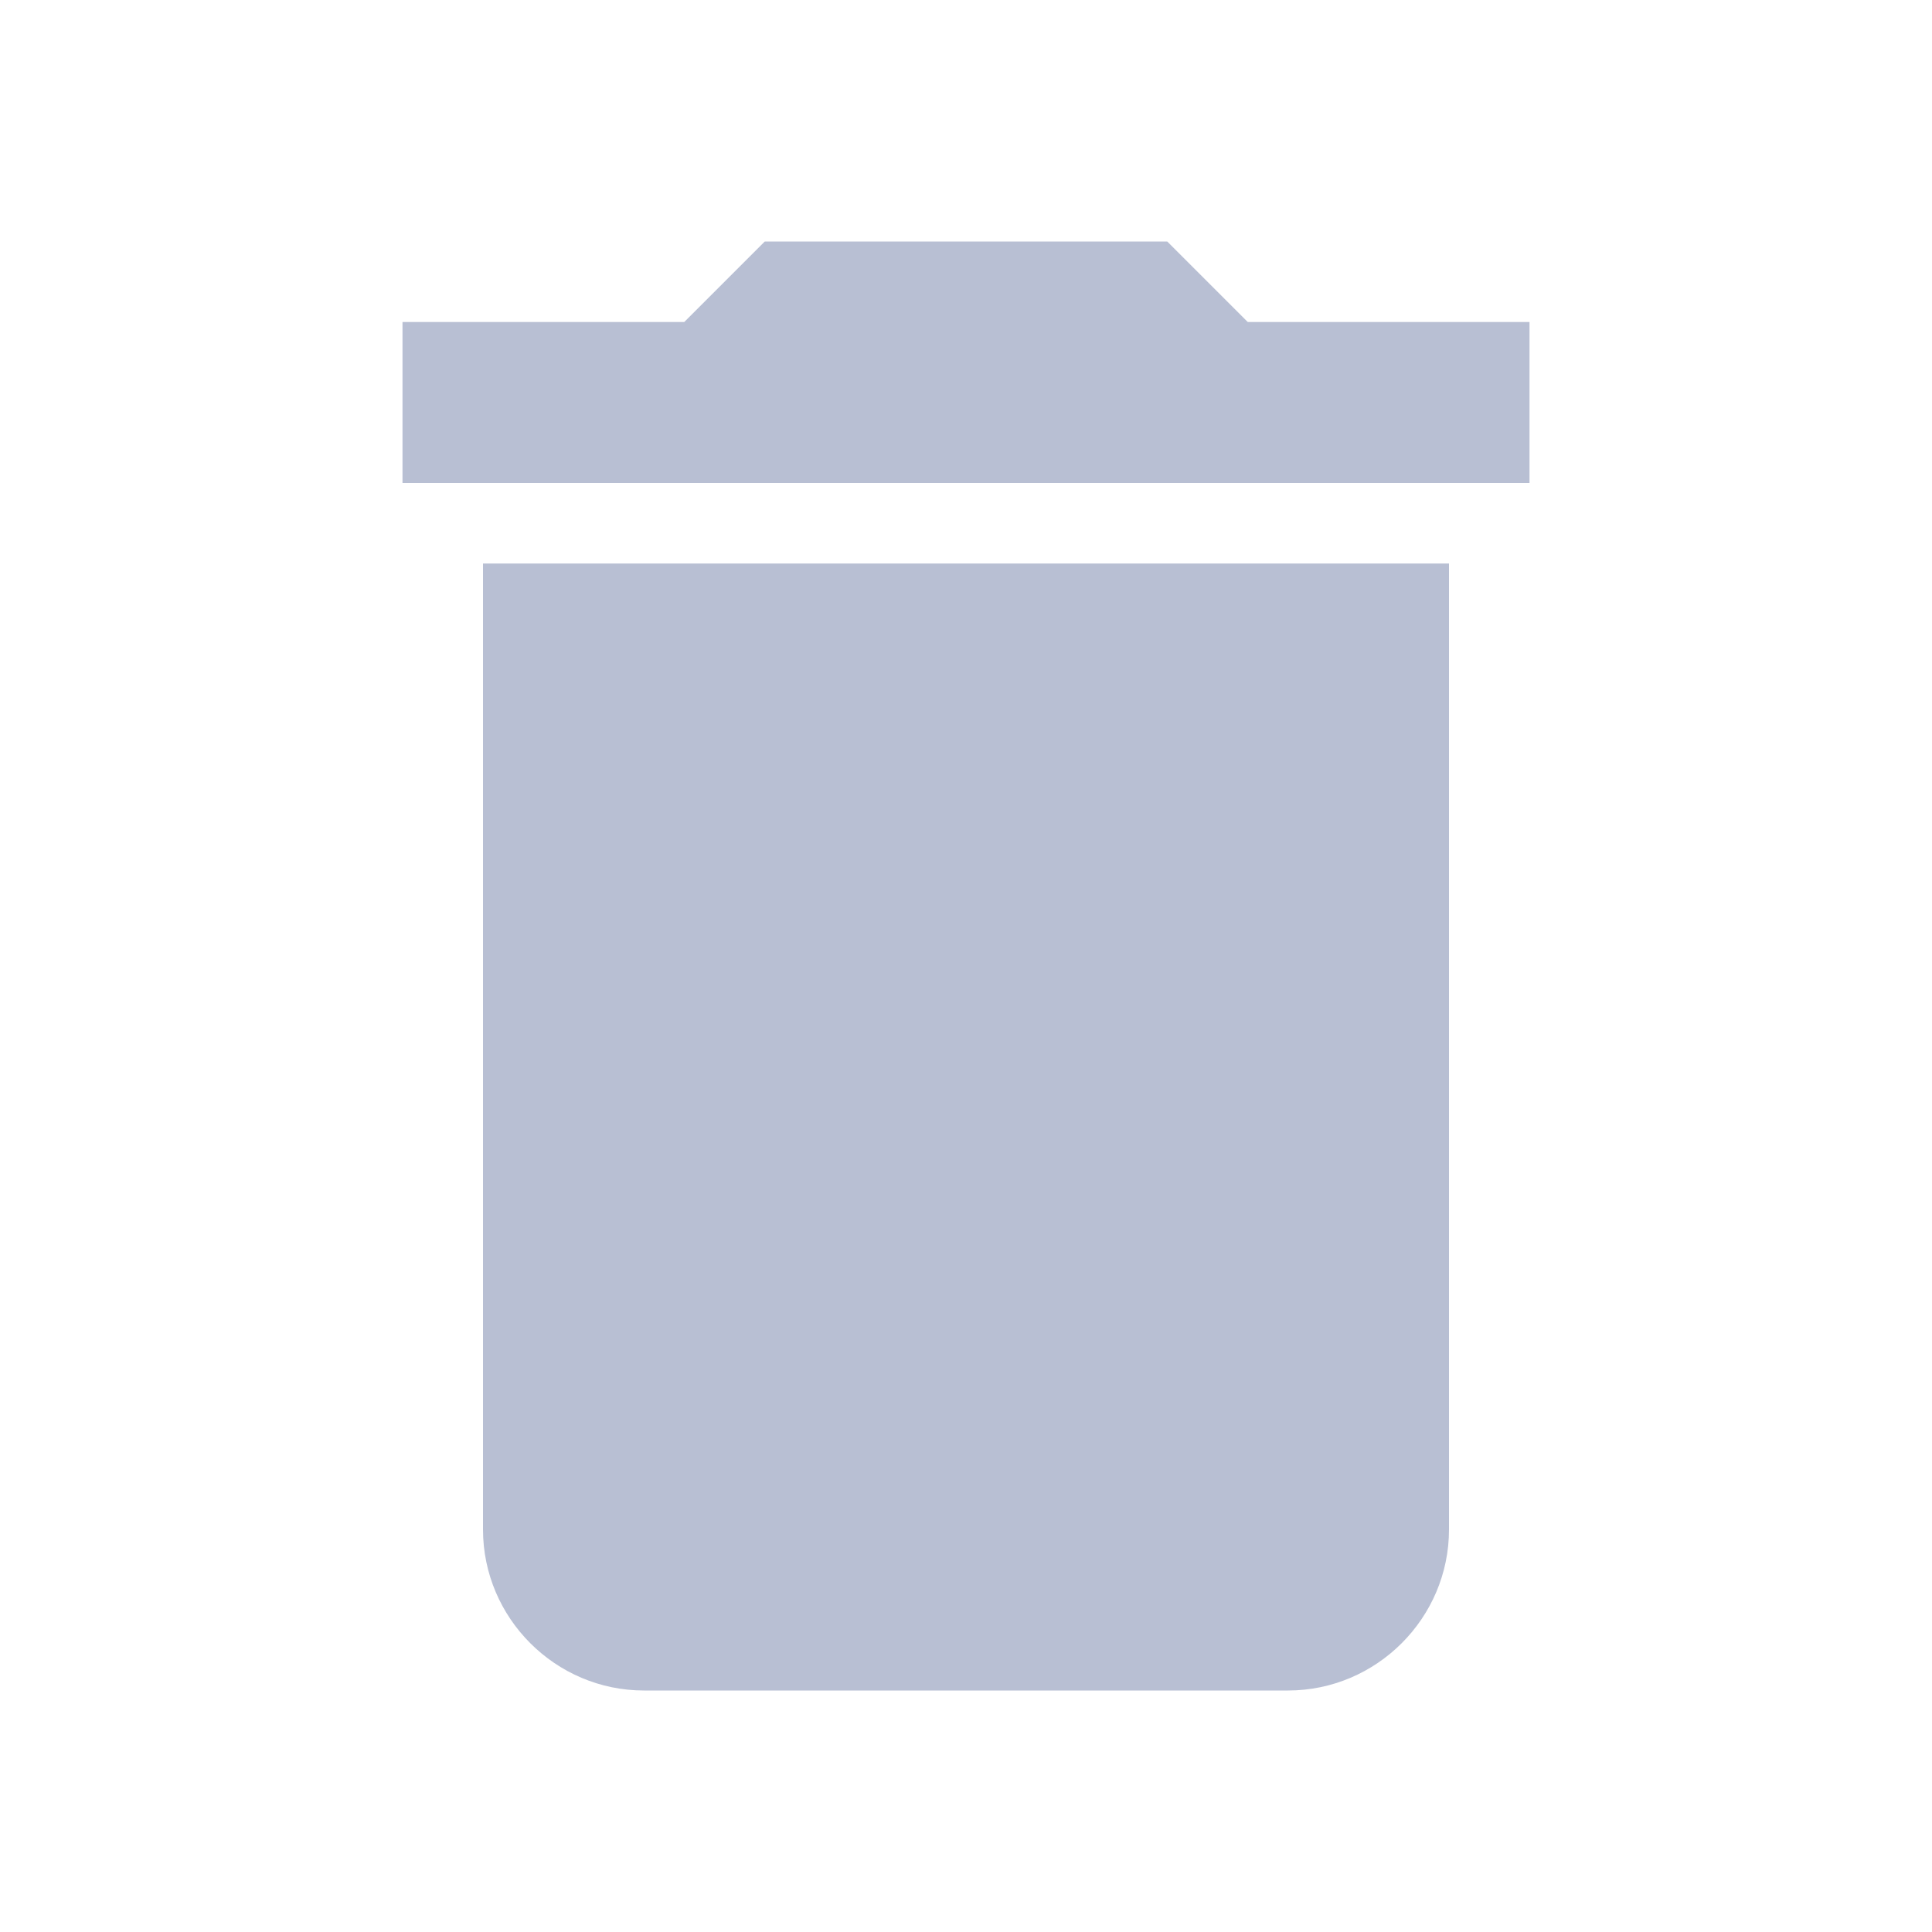
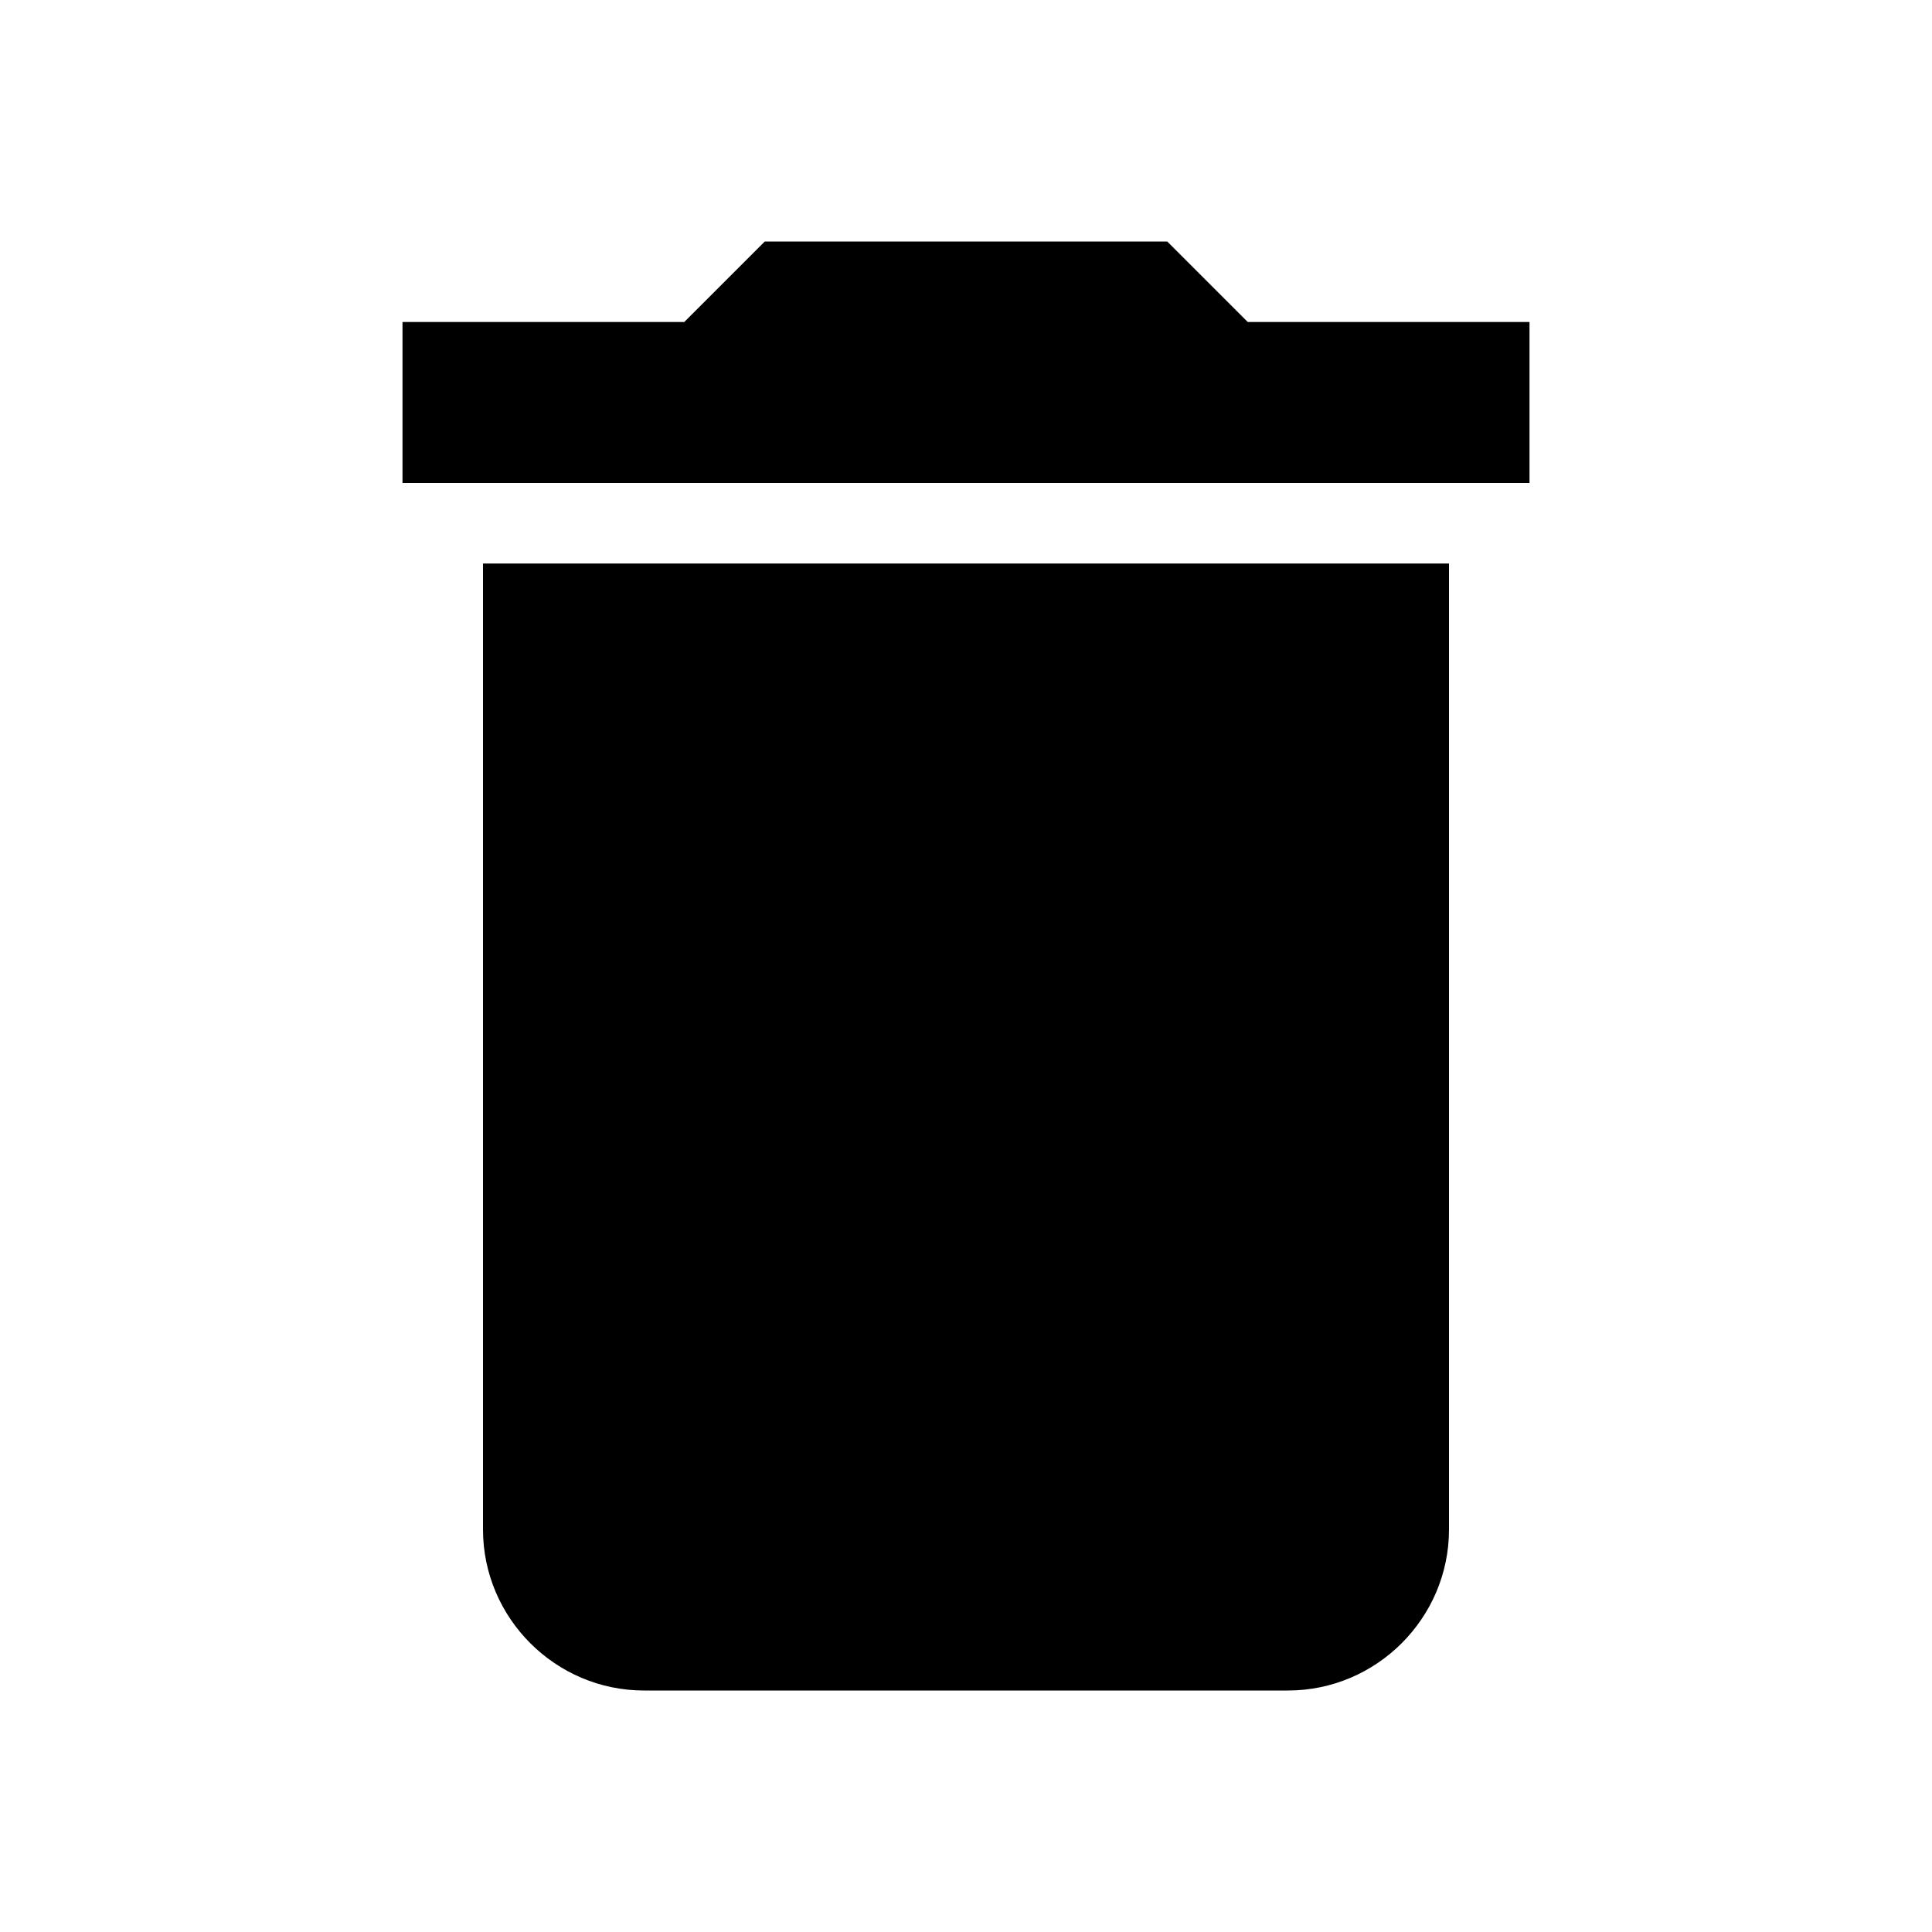
- <svg xmlns="http://www.w3.org/2000/svg" height="24px" viewBox="0 0 24 24" width="24px" fill="#B8BFD3">
+ <svg xmlns="http://www.w3.org/2000/svg" height="24px" viewBox="0 0 24 24" width="24px" fill="#000000">
  <path d="M0 0h24v24H0z" fill="none" />
  <path d="M6 19c0 1.1.9 2 2 2h8c1.1 0 2-.9 2-2V7H6v12zM19 4h-3.5l-1-1h-5l-1 1H5v2h14V4z" />
</svg>
